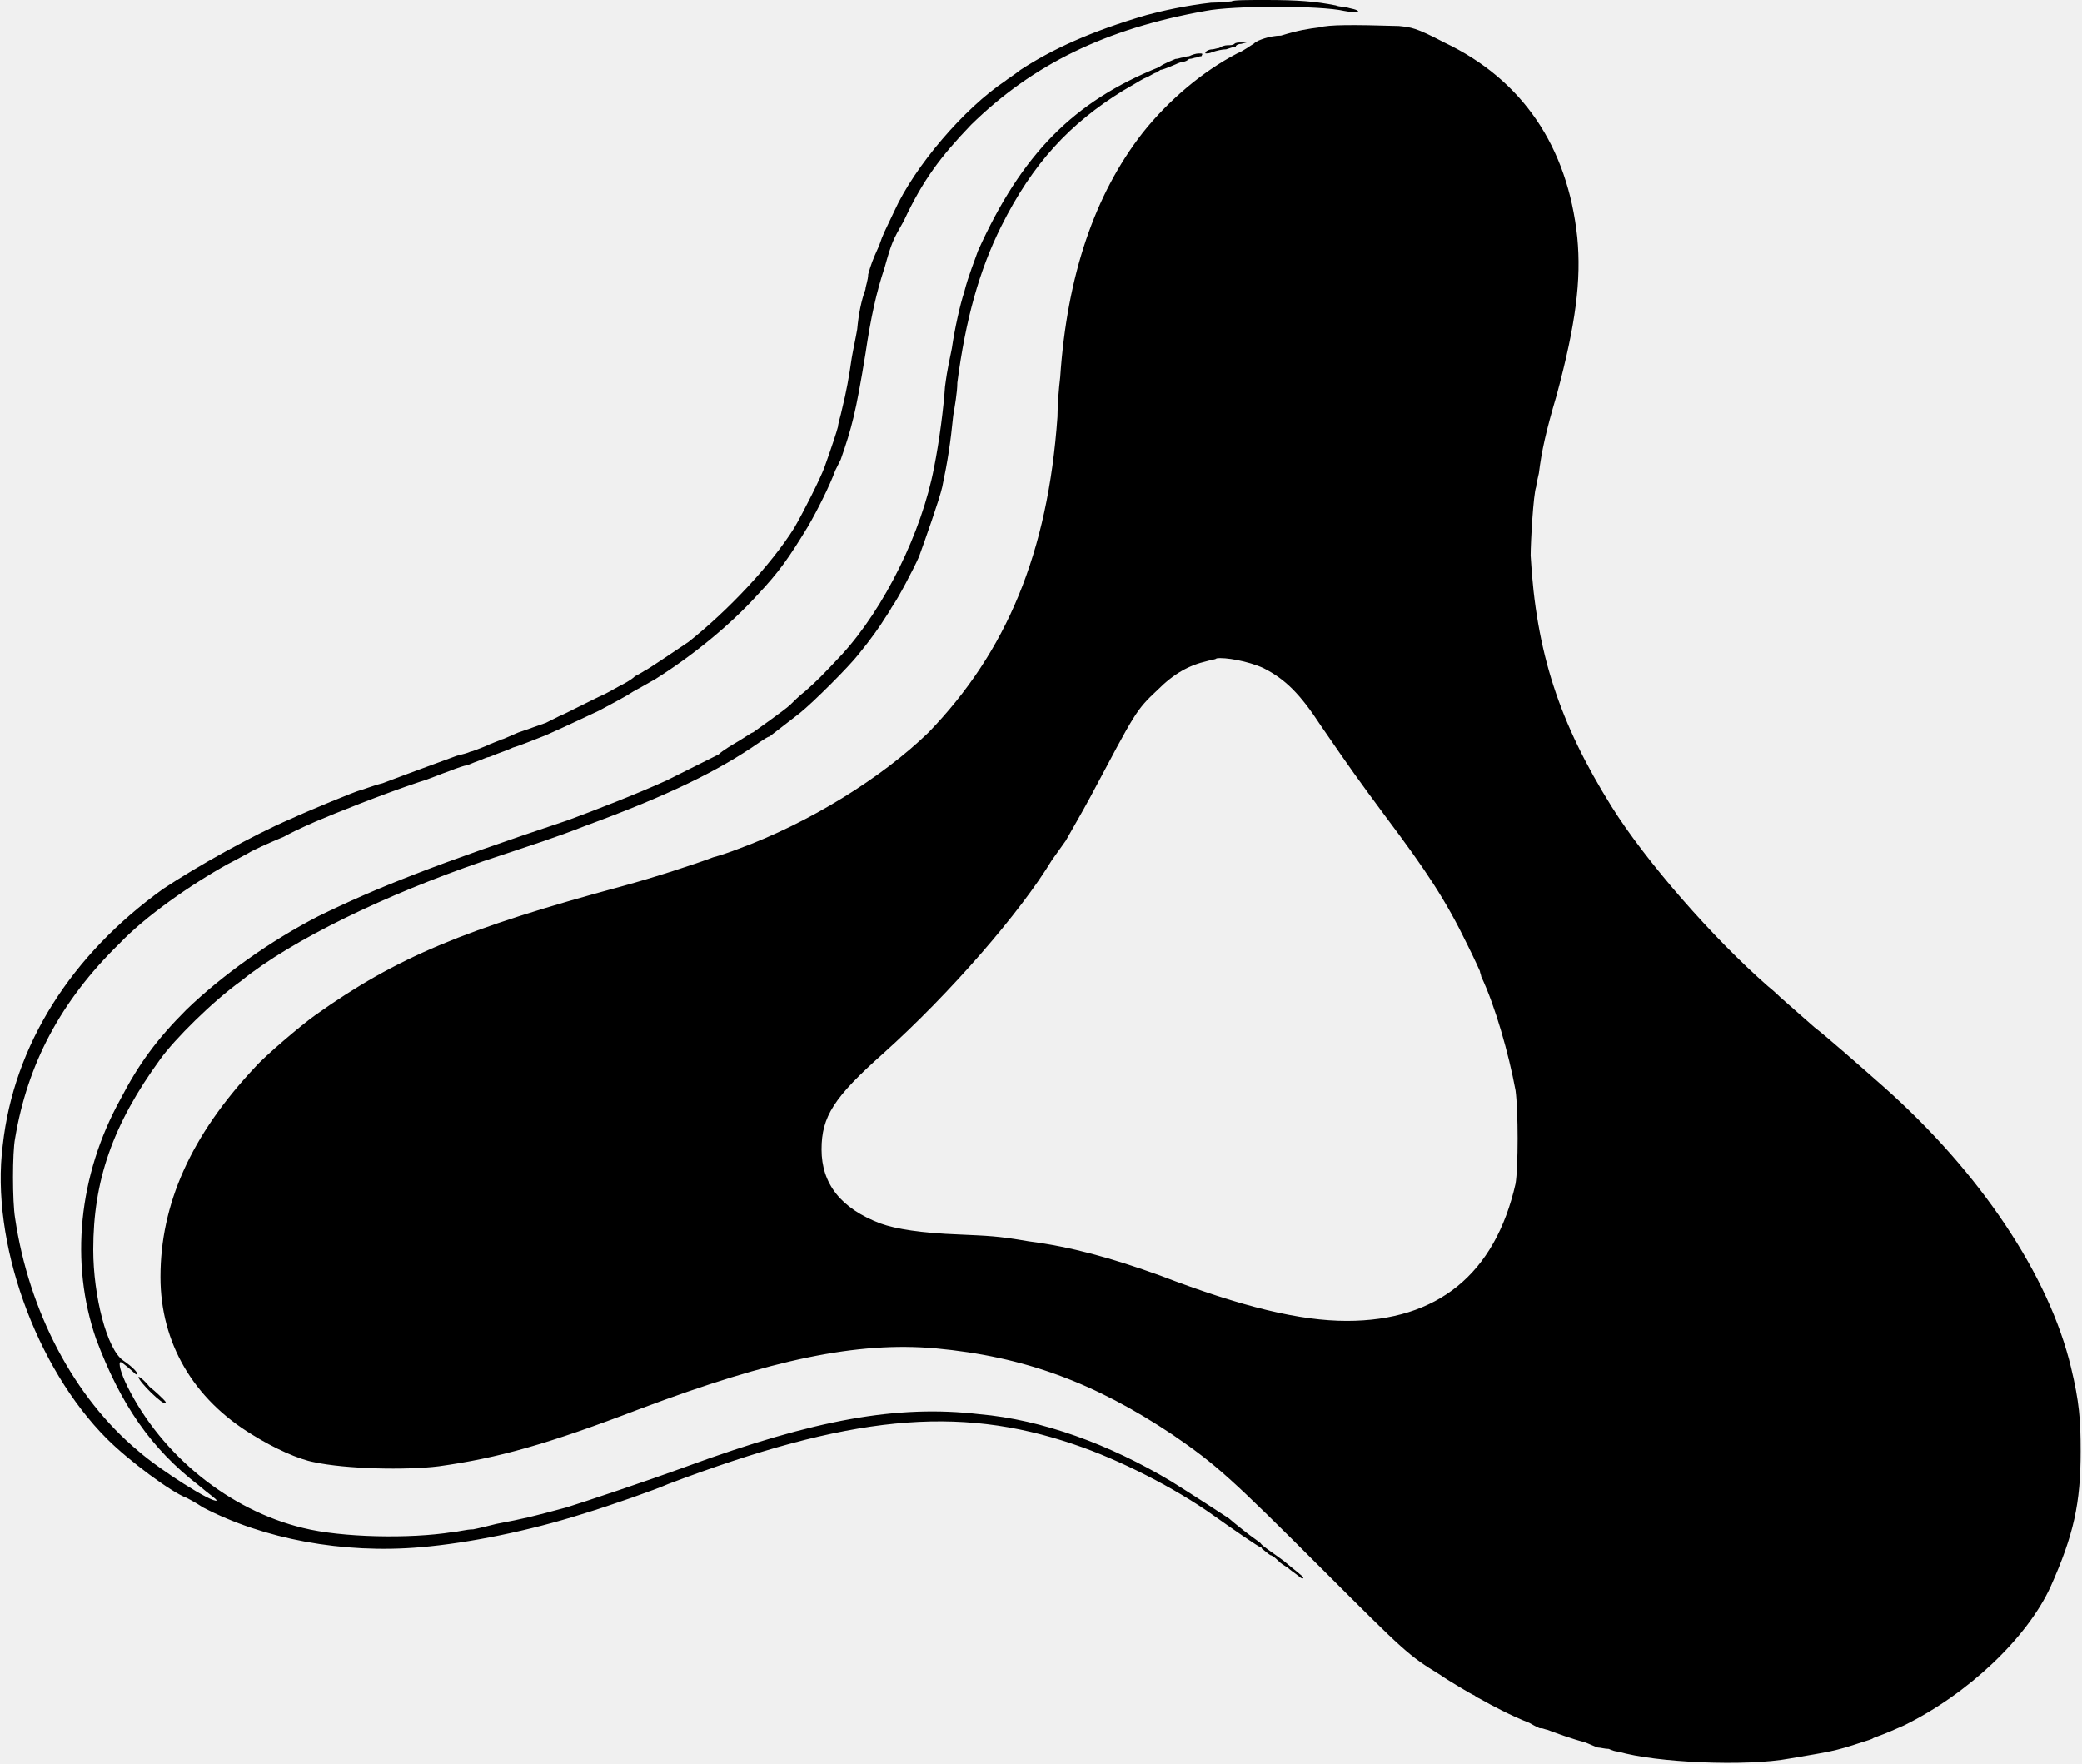
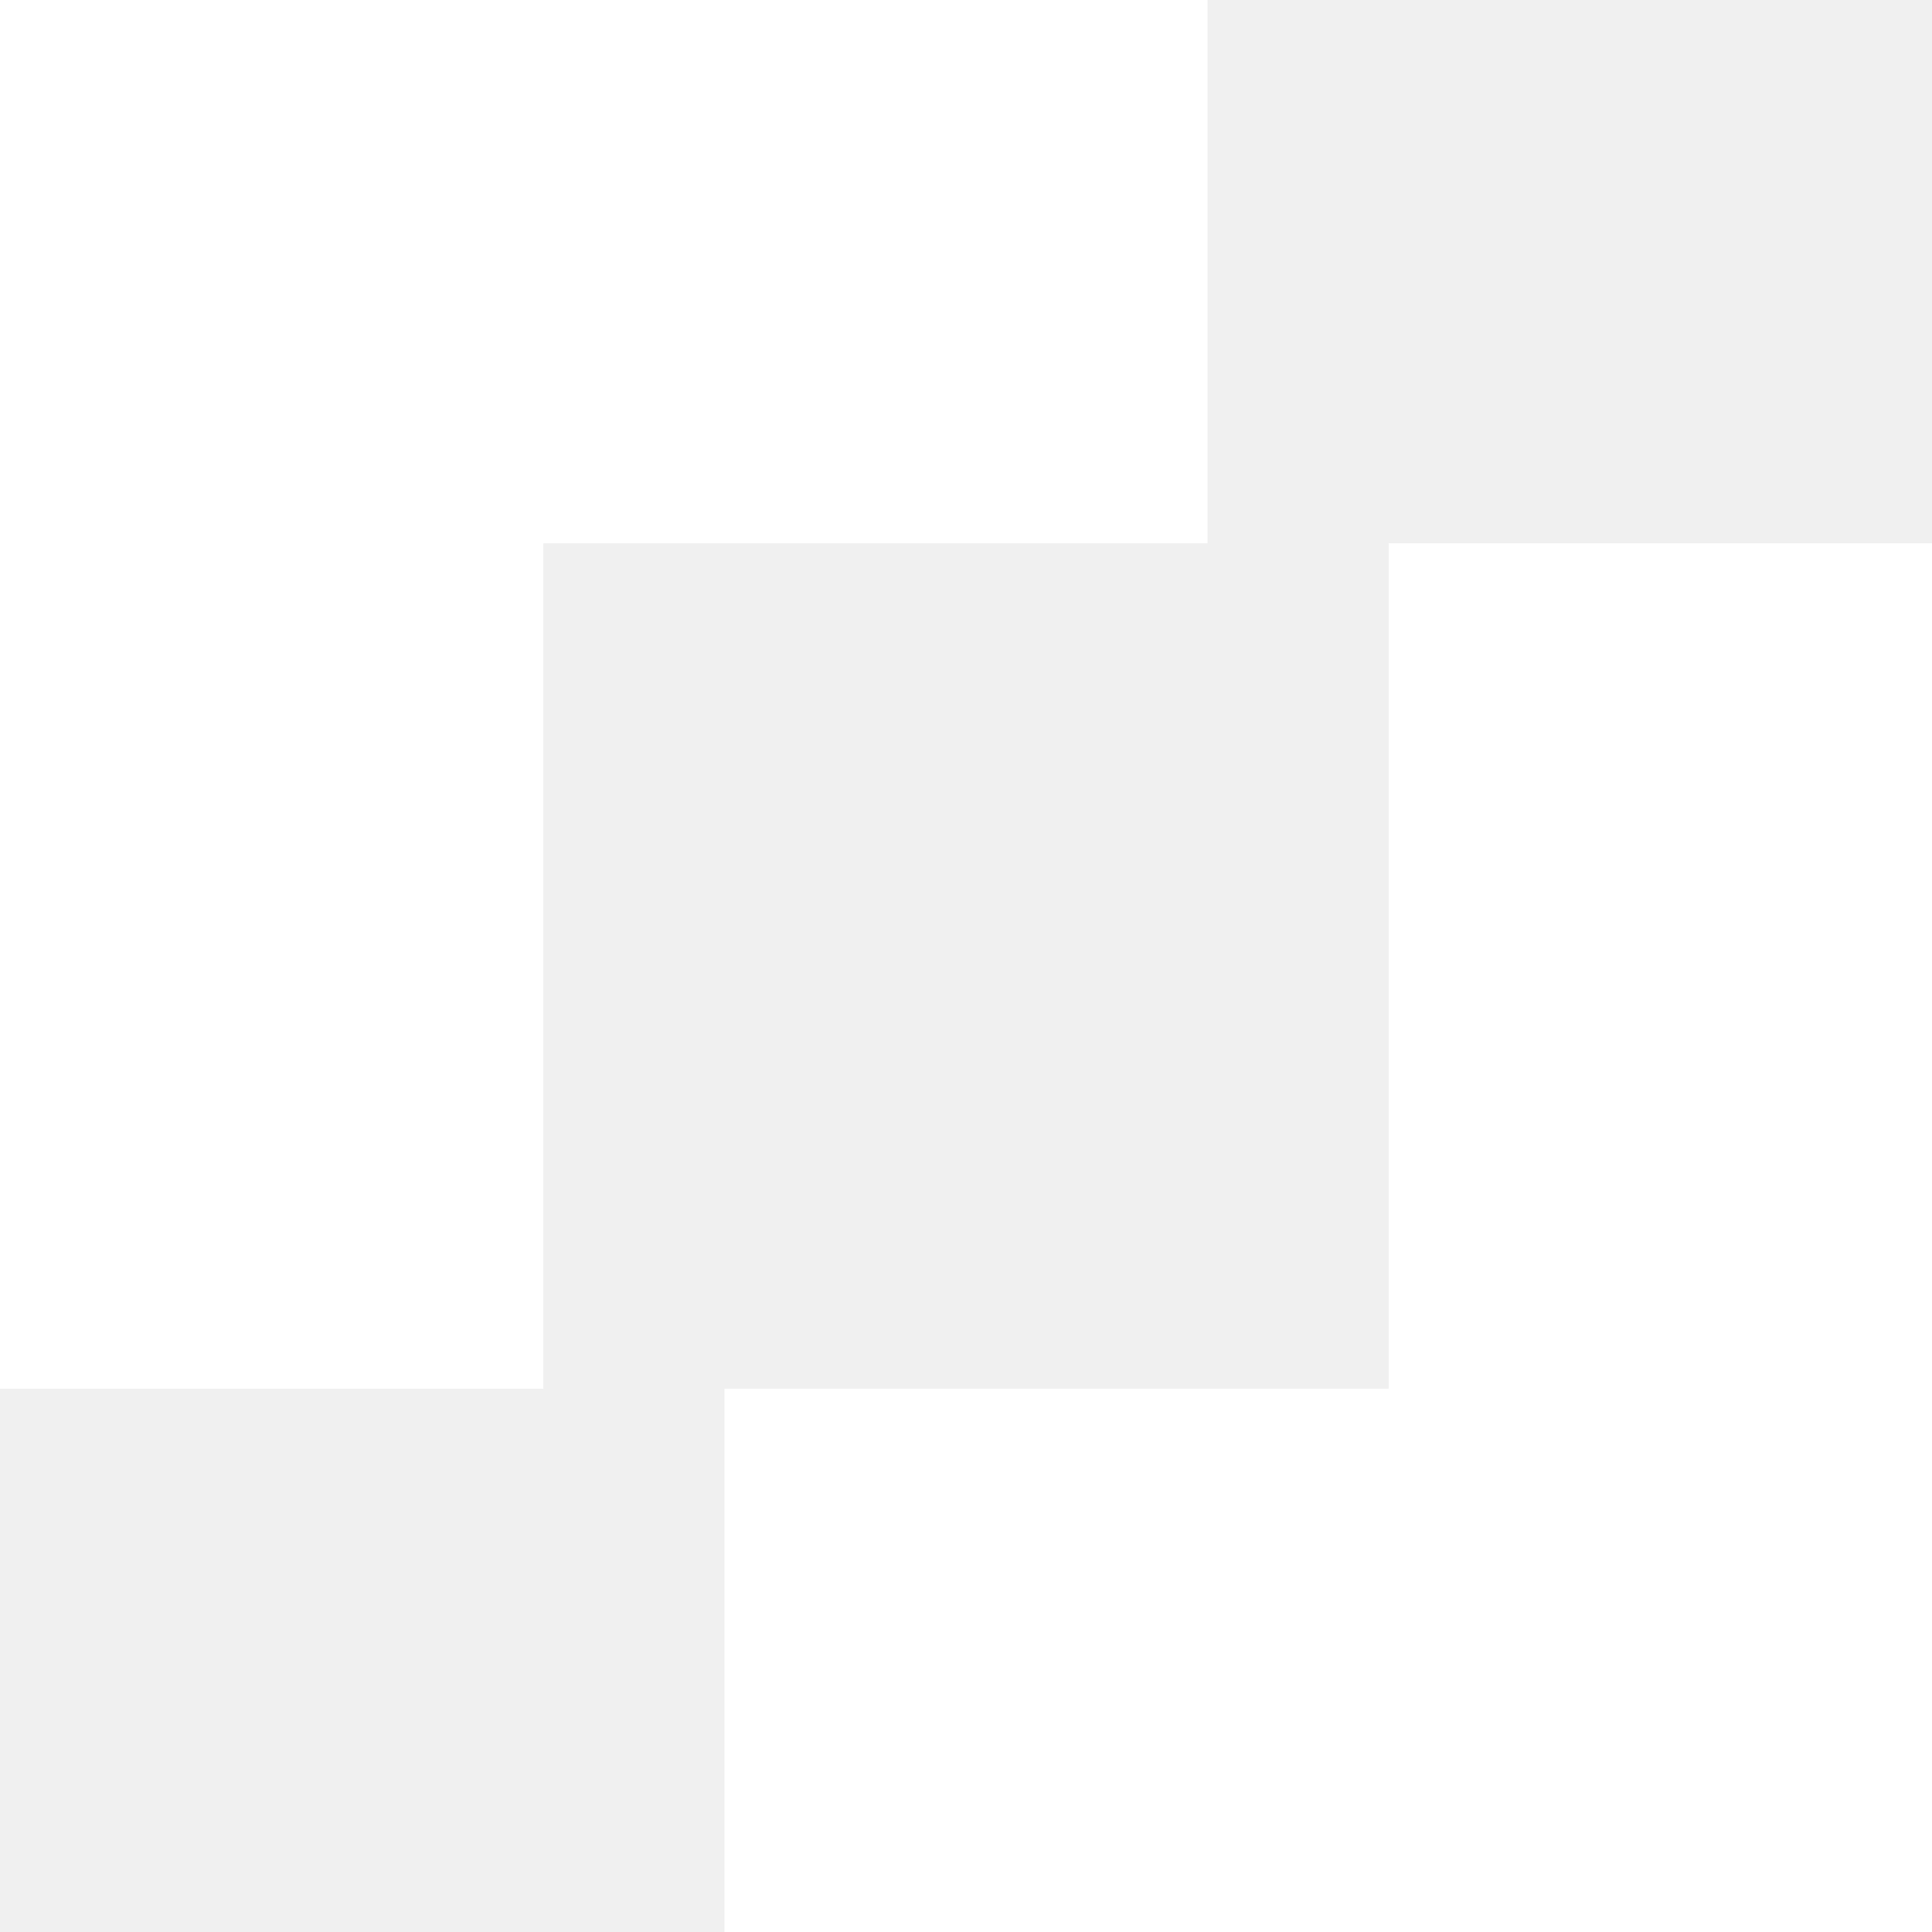
- <svg xmlns="http://www.w3.org/2000/svg" viewBox="0 0 1518 1286">
-   <path fill-rule="evenodd" d="M898 1C897 1 890 2 883 2C865 4 847 8 836 11C795 23 767 36 744 51C739 55 734 58 733 59C703 79 667 121 652 154C645 169 644 170 641 179C636 190 635 193 633 200C633 204 631 209 631 211C628 219 626 229 625 240C624 246 622 255 621 261C619 275 617 286 614 298C613 303 611 309 611 311C610 315 606 327 601 341C598 349 586 373 579 385C562 412 531 445 502 468C493 474 471 489 470 489C470 489 467 491 463 493C460 496 454 499 452 500C450 501 445 504 441 506C432 510 409 522 408 522C408 522 404 524 398 527C392 529 387 531 378 534C373 536 367 539 366 539C364 540 358 542 354 544C349 546 344 548 343 548C341 549 337 550 333 551C325 554 300 563 279 571C271 573 264 576 263 576C259 577 225 591 212 597C184 609 143 632 119 648C52 696 10 762 2 835C-7 905 26 997 78 1049C94 1065 125 1088 136 1092C136 1092 142 1095 148 1099C192 1122 250 1133 307 1128C342 1125 386 1116 424 1104C447 1097 478 1086 487 1082C619 1032 698 1024 783 1053C816 1064 857 1085 885 1105C899 1115 918 1128 919 1128C919 1128 920 1128 920 1129C925 1133 926 1134 927 1134C927 1134 929 1135 931 1137C935 1141 936 1141 939 1143C941 1145 943 1146 948 1150C949 1151 951 1151 950 1150C950 1149 943 1144 936 1138C928 1132 920 1127 919 1125C918 1124 912 1120 907 1116C902 1112 897 1108 896 1107C890 1103 870 1090 854 1080C809 1053 760 1035 714 1031C654 1024 594 1035 501 1069C471 1080 426 1095 413 1099C387 1106 383 1107 362 1111C358 1112 350 1114 345 1115C340 1115 333 1117 330 1117C299 1122 249 1121 221 1114C167 1101 118 1061 93 1011C88 1001 86 993 88 993C89 993 97 1000 98 1001C99 1002 99 1002 100 1002C101 1001 96 996 90 992C78 984 68 945 68 911C68 861 82 820 117 772C127 758 155 730 176 715C213 685 282 652 352 628C391 615 404 611 427 602C487 580 524 562 554 541C557 539 560 537 561 537C561 537 570 530 583 520C593 512 619 486 626 477C635 466 642 456 645 451C647 448 649 445 650 443C655 436 666 415 670 406C674 395 685 364 687 355C691 336 693 323 695 303C696 297 698 286 698 279C704 233 714 197 730 165C753 119 780 90 819 66C833 58 832 58 837 56C839 55 842 53 843 53C844 52 845 52 846 51C847 51 850 50 857 47C859 46 862 45 863 45C864 45 866 44 867 43C869 43 871 42 872 42C873 42 874 41 876 41C877 39 877 39 874 39C872 39 869 40 867 41C865 41 863 42 862 42C861 42 859 43 857 43C855 44 849 46 845 49C783 74 745 112 713 183C711 189 706 201 703 213C700 222 696 240 694 254C690 273 690 275 689 282C688 297 685 321 681 341C672 388 645 443 614 477C599 493 596 496 587 504C583 507 578 512 576 514C573 517 549 534 549 534C548 534 544 537 539 540C534 543 527 547 524 550C520 552 516 554 516 554C514 555 494 565 486 569C464 579 433 591 414 598C318 630 275 647 232 668C197 686 162 711 136 736C114 758 101 776 88 801C57 857 51 921 70 976C88 1024 110 1056 145 1083C152 1089 158 1093 158 1094C155 1096 117 1072 101 1058C54 1019 21 956 11 888C9 876 9 840 11 830C20 776 44 730 87 688C106 668 139 645 166 630C172 627 179 623 181 622C184 620 195 615 207 610C218 604 228 600 230 599C244 593 279 579 306 570C313 568 322 564 328 562C333 560 339 558 340 558C341 558 345 556 348 555C351 554 355 552 356 552C357 552 361 550 364 549C367 548 372 546 374 545C378 544 393 538 398 536C416 528 424 524 437 518C448 512 456 508 462 504C464 503 471 499 478 495C505 478 532 456 552 434C568 417 575 407 589 384C596 372 605 354 609 343C610 341 612 337 613 335C621 312 624 301 631 258C635 231 639 213 645 195C650 177 651 175 659 161C673 131 686 114 708 91C753 47 806 21 879 8C899 4 963 4 980 8C985 9 989 9 990 9C991 8 989 7 984 6C981 5 976 5 974 4C959 1 946 0 923 0C910 0 899 0 898 1M962 20C954 21 947 22 934 26C930 26 925 27 922 28C919 29 916 30 914 32C912 33 907 37 902 39C877 52 852 73 833 97C798 142 778 201 773 275C772 283 771 296 771 304C764 403 734 475 677 534C643 567 590 600 538 619C533 621 524 624 520 625C507 630 476 640 454 646C339 677 289 698 230 740C220 747 193 770 186 778C139 828 117 878 117 931C117 979 141 1020 184 1046C200 1056 218 1064 229 1066C252 1071 296 1072 320 1069C363 1063 399 1053 467 1027C563 991 625 978 682 983C747 989 798 1008 855 1046C887 1068 897 1077 966 1146C1024 1204 1027 1207 1050 1221C1054 1224 1074 1236 1075 1236C1076 1237 1078 1238 1080 1239C1087 1243 1102 1251 1115 1256C1117 1257 1120 1259 1121 1259C1122 1260 1123 1260 1124 1260C1125 1260 1127 1261 1128 1261C1133 1263 1147 1268 1155 1270C1158 1271 1162 1273 1165 1274C1167 1274 1170 1275 1173 1275C1175 1276 1178 1277 1180 1277C1207 1285 1273 1288 1305 1282C1334 1277 1337 1277 1358 1270C1361 1269 1365 1268 1366 1267C1377 1263 1381 1261 1388 1258C1435 1235 1478 1194 1495 1157C1512 1119 1517 1096 1517 1058C1517 1035 1516 1022 1510 997C1494 930 1444 855 1373 792C1356 777 1331 755 1323 749C1314 741 1299 728 1298 727C1298 727 1294 723 1289 719C1249 684 1200 628 1175 588C1137 527 1120 476 1116 405C1116 395 1118 360 1120 355C1120 354 1121 349 1122 345C1124 329 1127 315 1135 288C1149 236 1153 204 1150 173C1143 107 1110 58 1053 31C1032 20 1029 20 1020 19C986 18 969 18 962 20M900 32C899 33 897 33 895 33C893 33 890 34 889 35C888 35 885 36 884 36C881 36 878 38 879 39C880 39 882 39 884 38C887 37 891 36 894 36C897 35 900 34 901 34C901 33 903 32 905 32L909 31 905 31C903 31 901 31 900 32M887 480C886 481 883 481 880 482C867 485 856 491 844 503C828 518 828 519 795 581C788 594 782 604 777 613C774 617 770 623 767 627C744 665 693 724 644 768C608 800 599 814 599 838C599 863 613 881 642 892C653 896 672 899 699 900C720 901 727 901 750 905C781 909 810 917 846 930C906 953 948 963 982 963C1048 963 1090 929 1105 863C1107 851 1107 810 1105 795C1100 768 1090 733 1080 712C1080 711 1079 709 1079 708C1079 708 1075 699 1070 689C1054 656 1040 635 1010 595C990 568 985 561 963 529C948 506 937 495 921 487C910 482 893 479 887 480M101 1004C101 1007 119 1025 121 1023C121 1022 120 1021 119 1020C118 1019 114 1015 109 1011C105 1006 101 1003 101 1004" />
+ <svg xmlns="http://www.w3.org/2000/svg" viewBox="0 0 64 64">
+   <g fill="#FFFFFF">
+     <rect x="0" y="0" width="40" height="18" />
+     <rect x="0" y="0" width="18" height="46" />
+     <rect x="46" y="18" width="18" height="46" />
+     <rect x="24" y="46" width="40" height="18" />
+   </g>
</svg>
